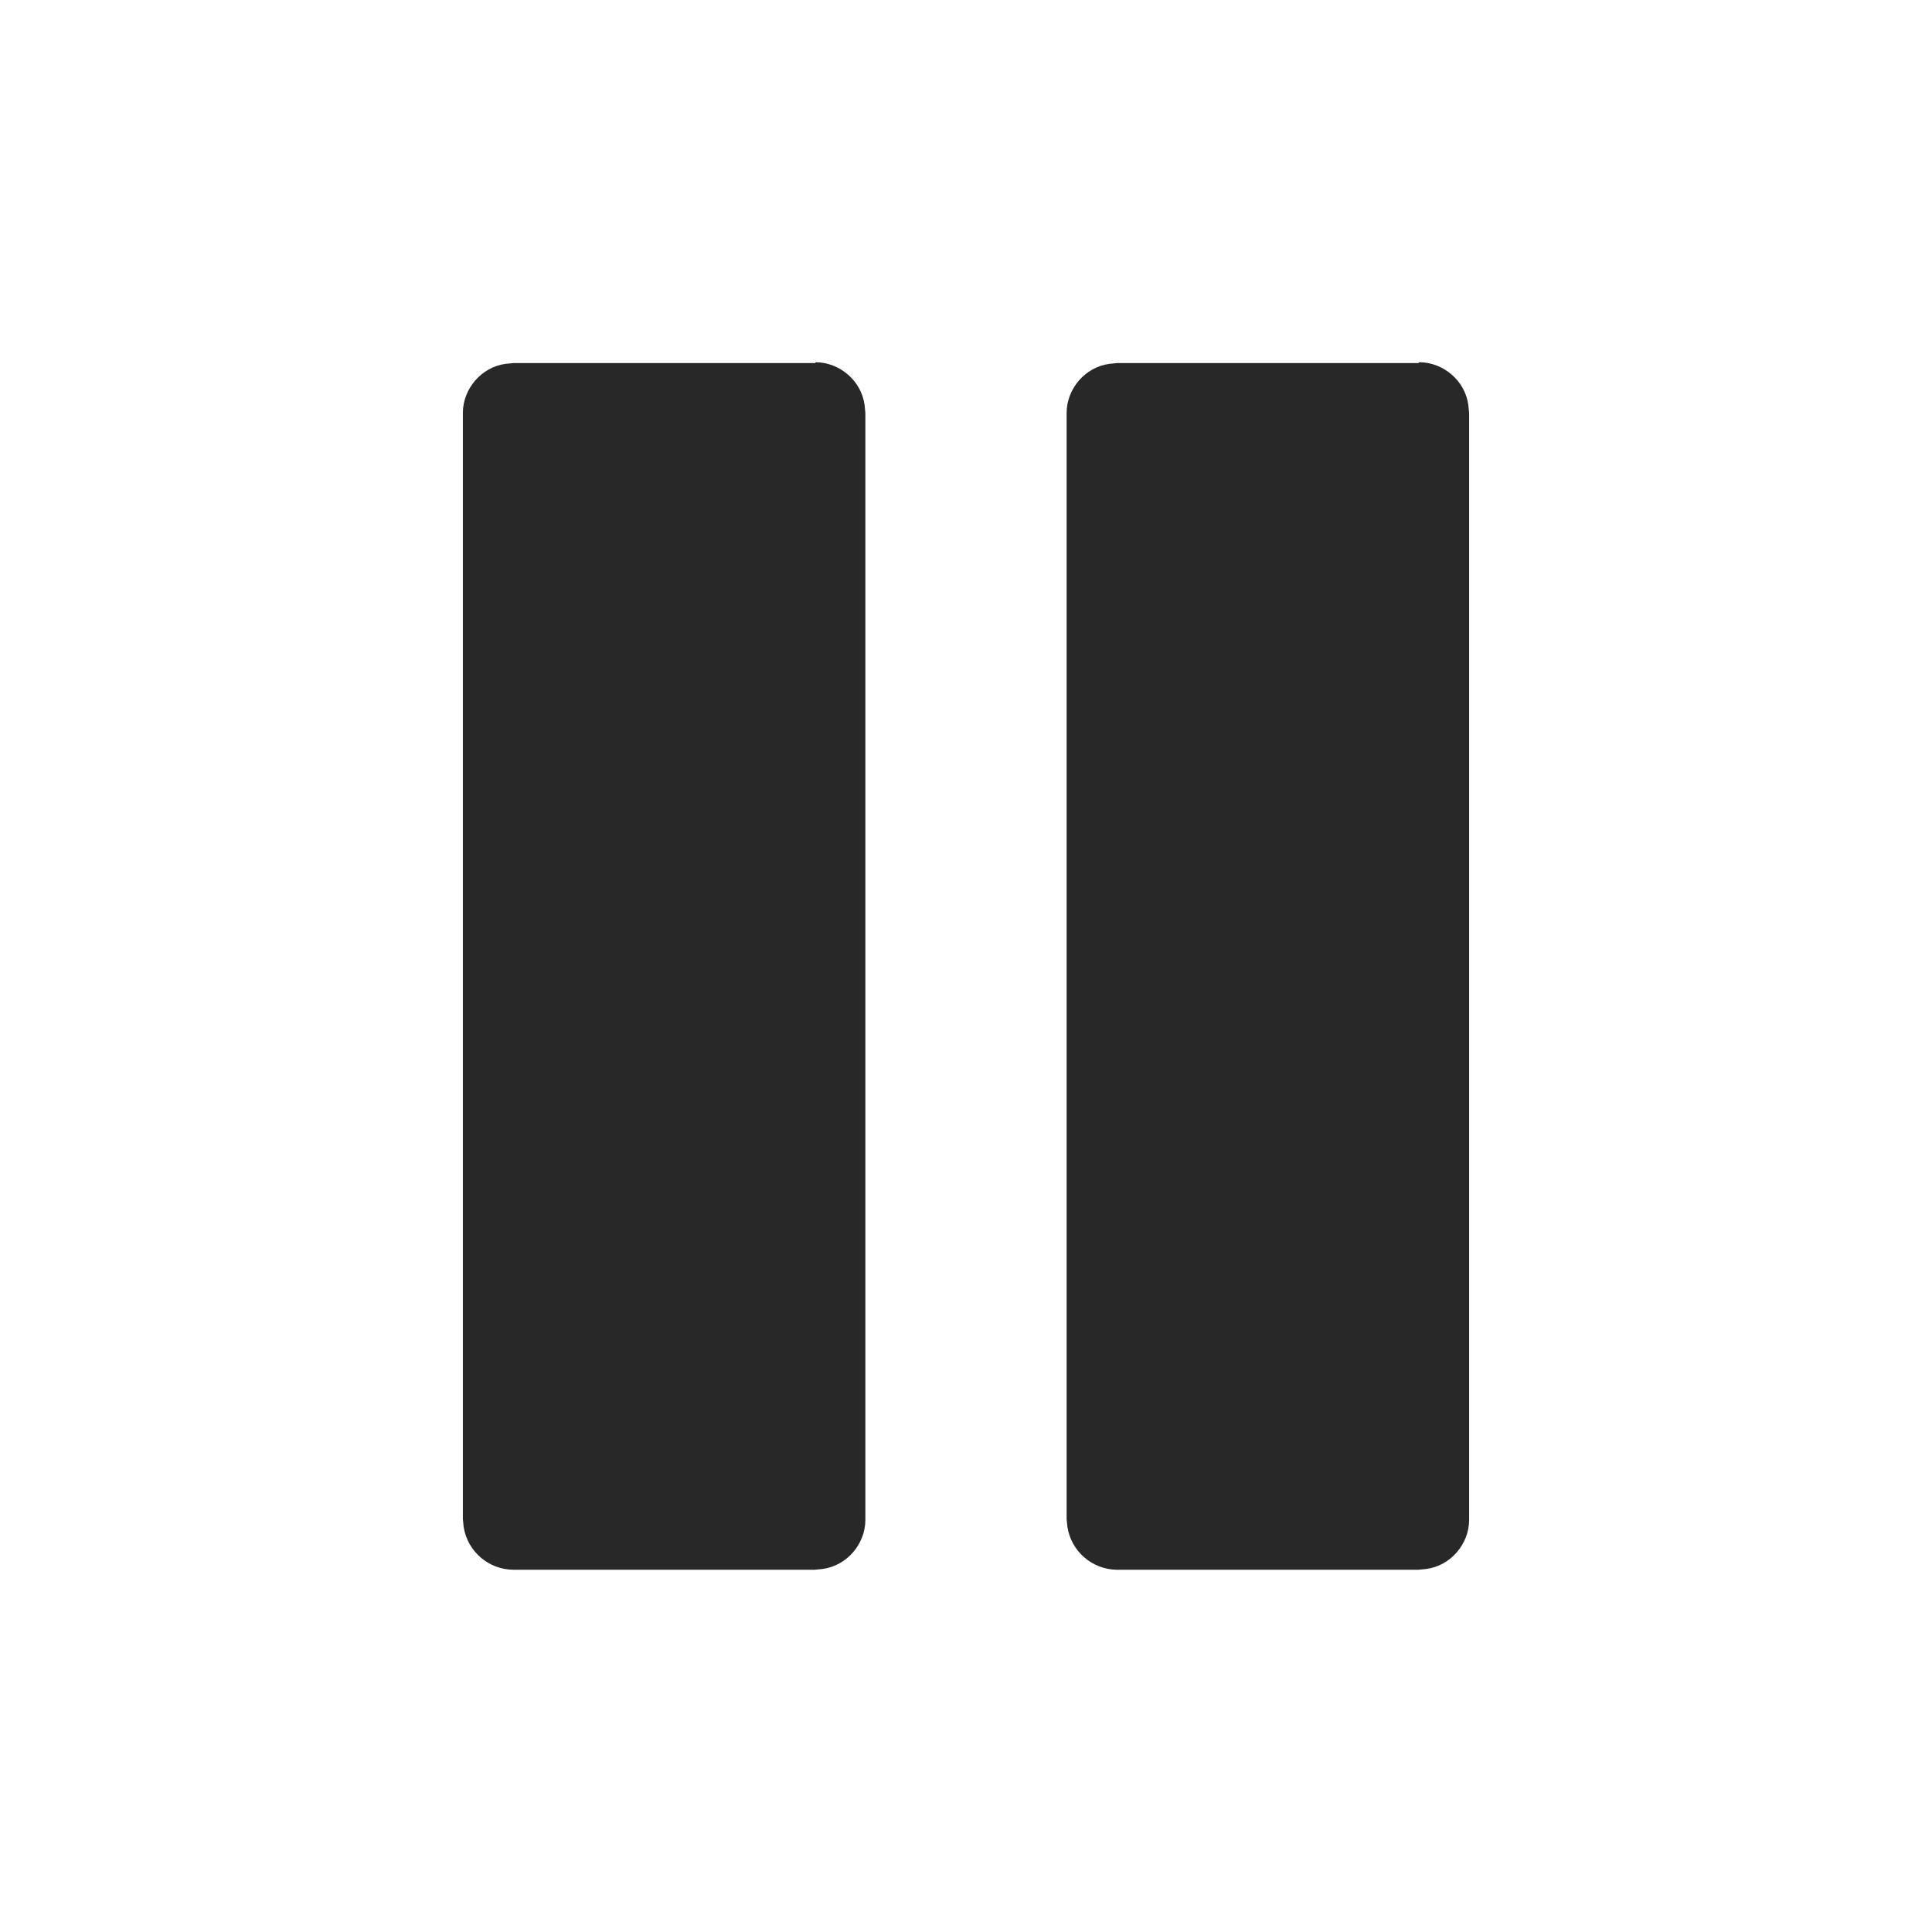
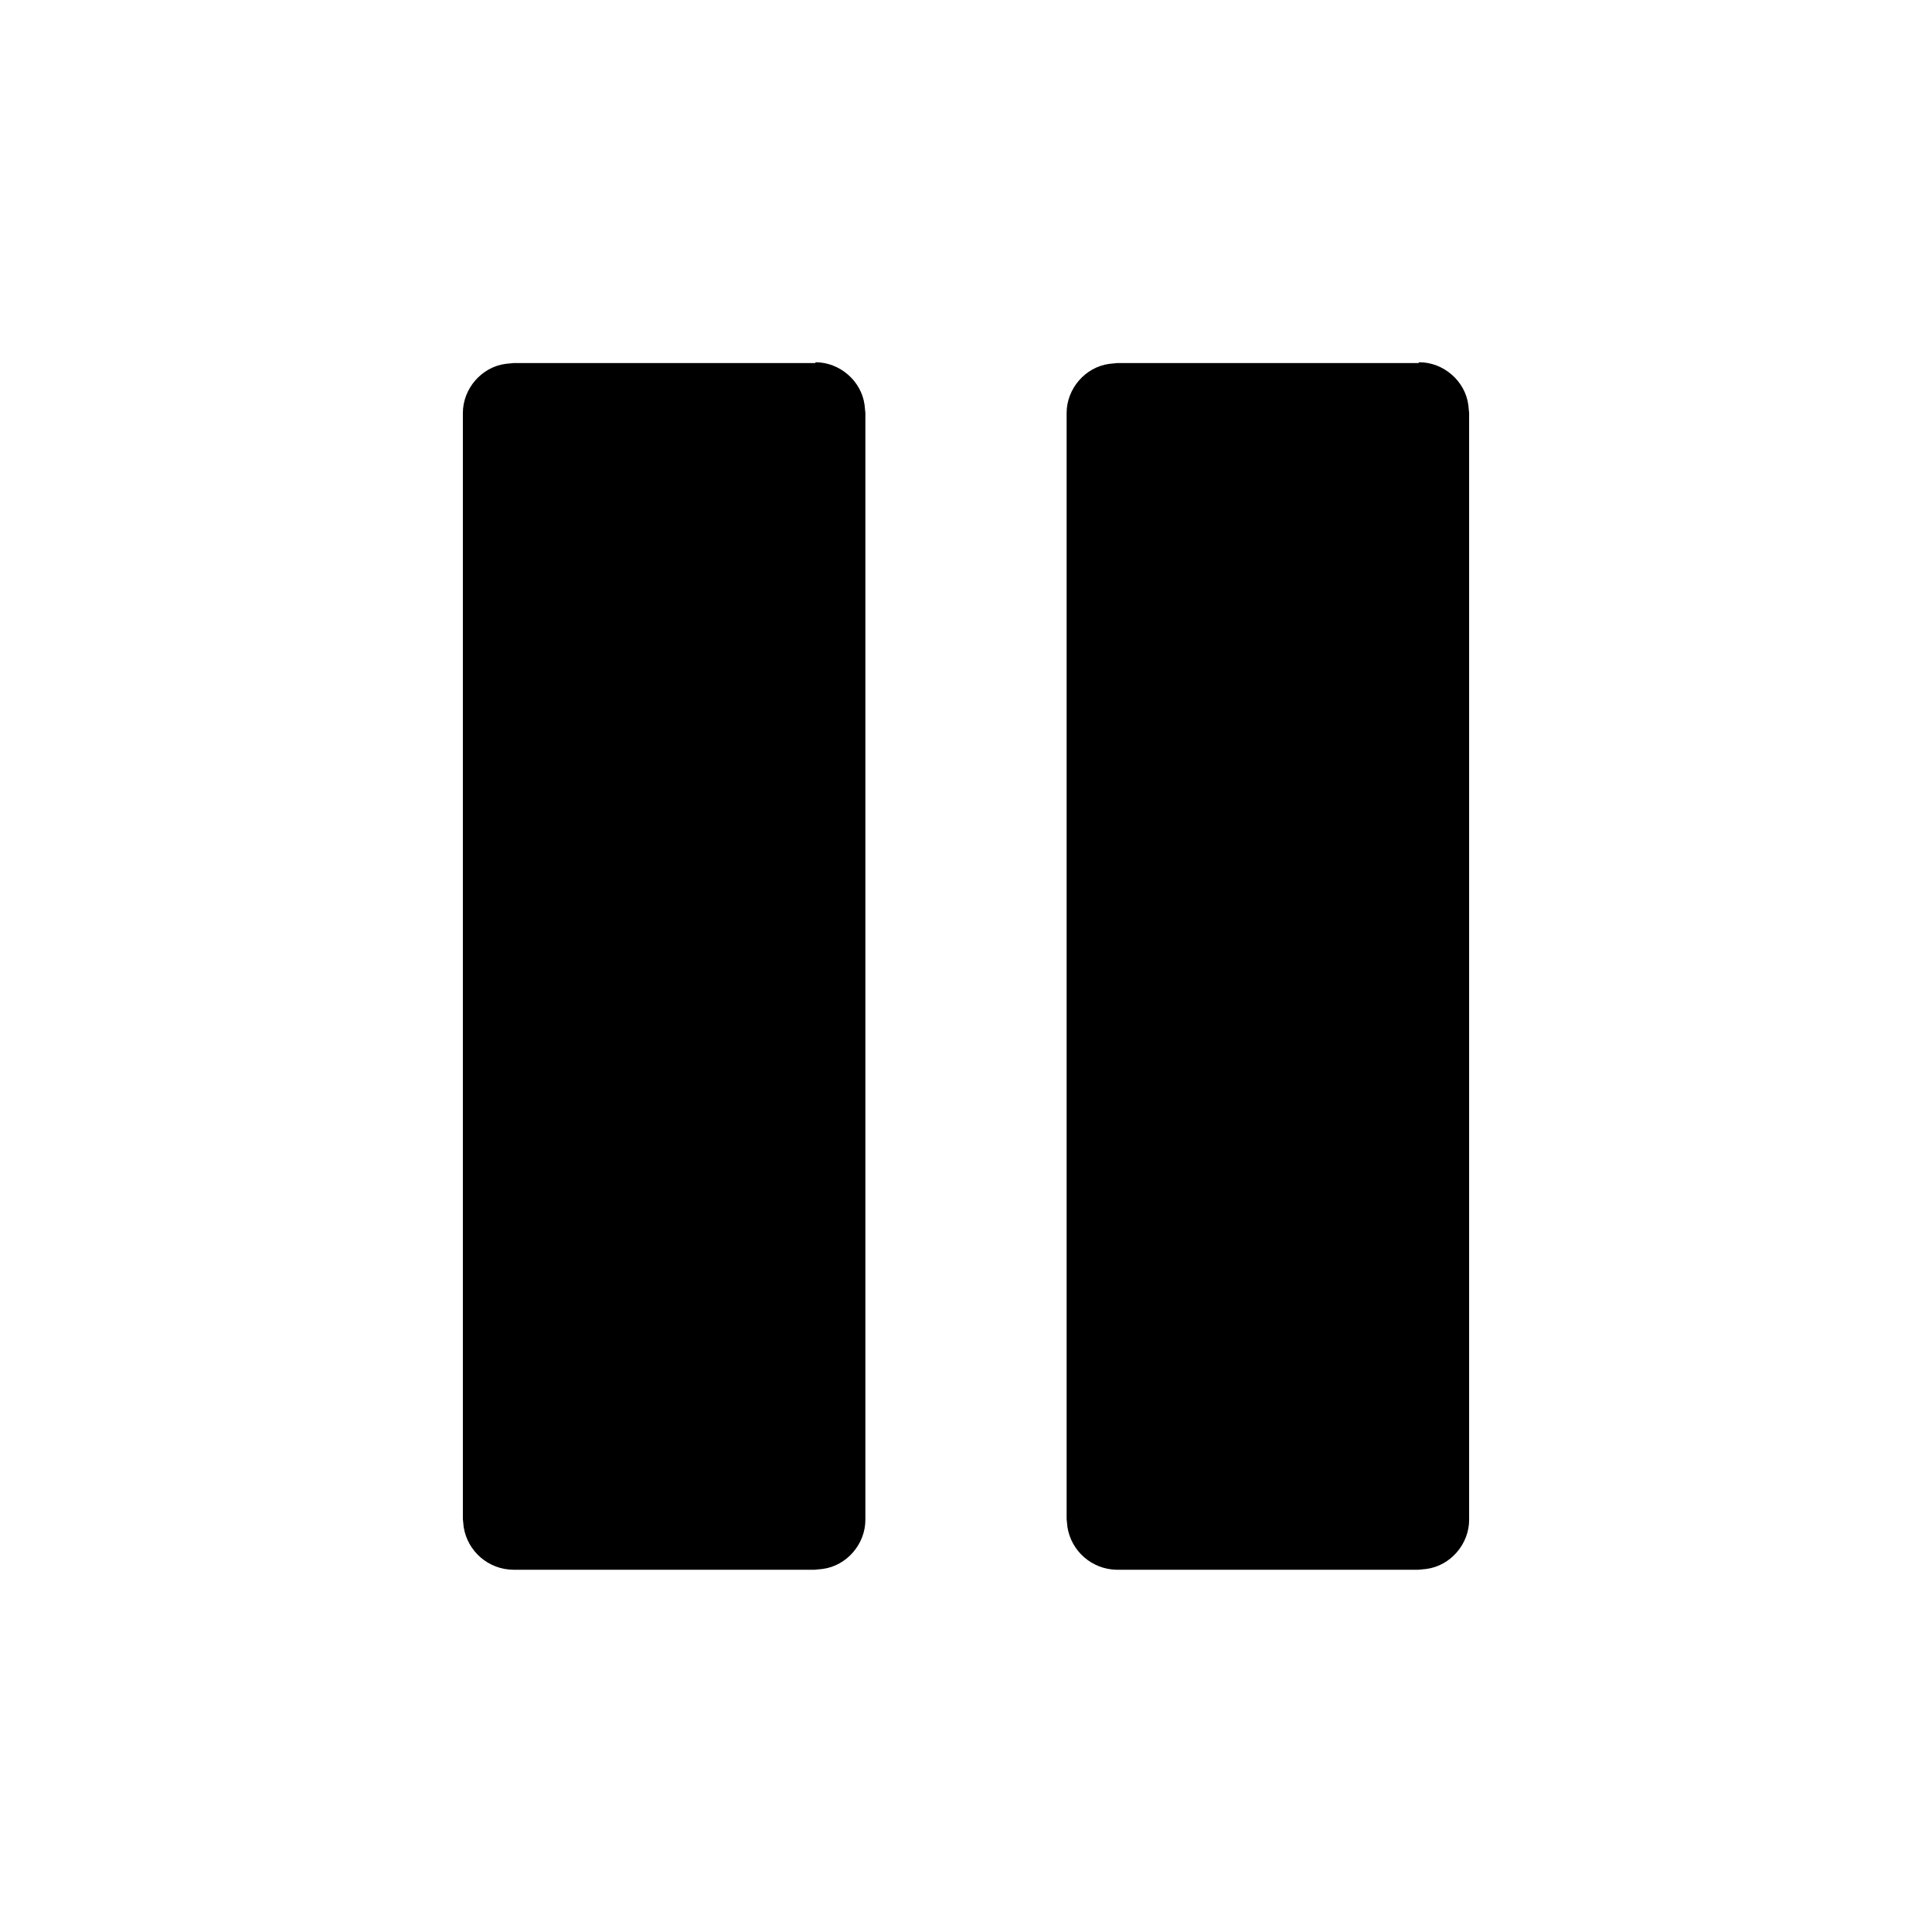
<svg xmlns="http://www.w3.org/2000/svg" width="24" height="24" viewBox="0 0 24 24">
-   <path d="M10.13 4.5c.3 0 .57.23.61.53l.01.1v13.75c0 .3-.23.57-.53.61l-.1.01H6.38a.63.63 0 01-.62-.53l-.01-.1V5.13c0-.3.23-.57.53-.61l.1-.01h3.75zm7.5 0c.3 0 .57.23.61.53l.01.1v13.75c0 .3-.23.57-.53.61l-.1.01h-3.75a.63.63 0 01-.61-.53l-.01-.1V5.13c0-.3.23-.57.53-.61l.1-.01h3.74z" fill="#000" fill-rule="evenodd" fill-opacity=".84" />
+   <path d="M10.13 4.5c.3 0 .57.23.61.53l.01.1v13.75c0 .3-.23.57-.53.61l-.1.01H6.38a.63.63 0 01-.62-.53l-.01-.1V5.13c0-.3.23-.57.53-.61l.1-.01h3.75zm7.5 0c.3 0 .57.23.61.53l.01.1v13.75c0 .3-.23.57-.53.61l-.1.01h-3.75a.63.63 0 01-.61-.53l-.01-.1V5.13c0-.3.23-.57.53-.61l.1-.01h3.74z" fill="currentColor" fill-rule="evenodd" />
</svg>
